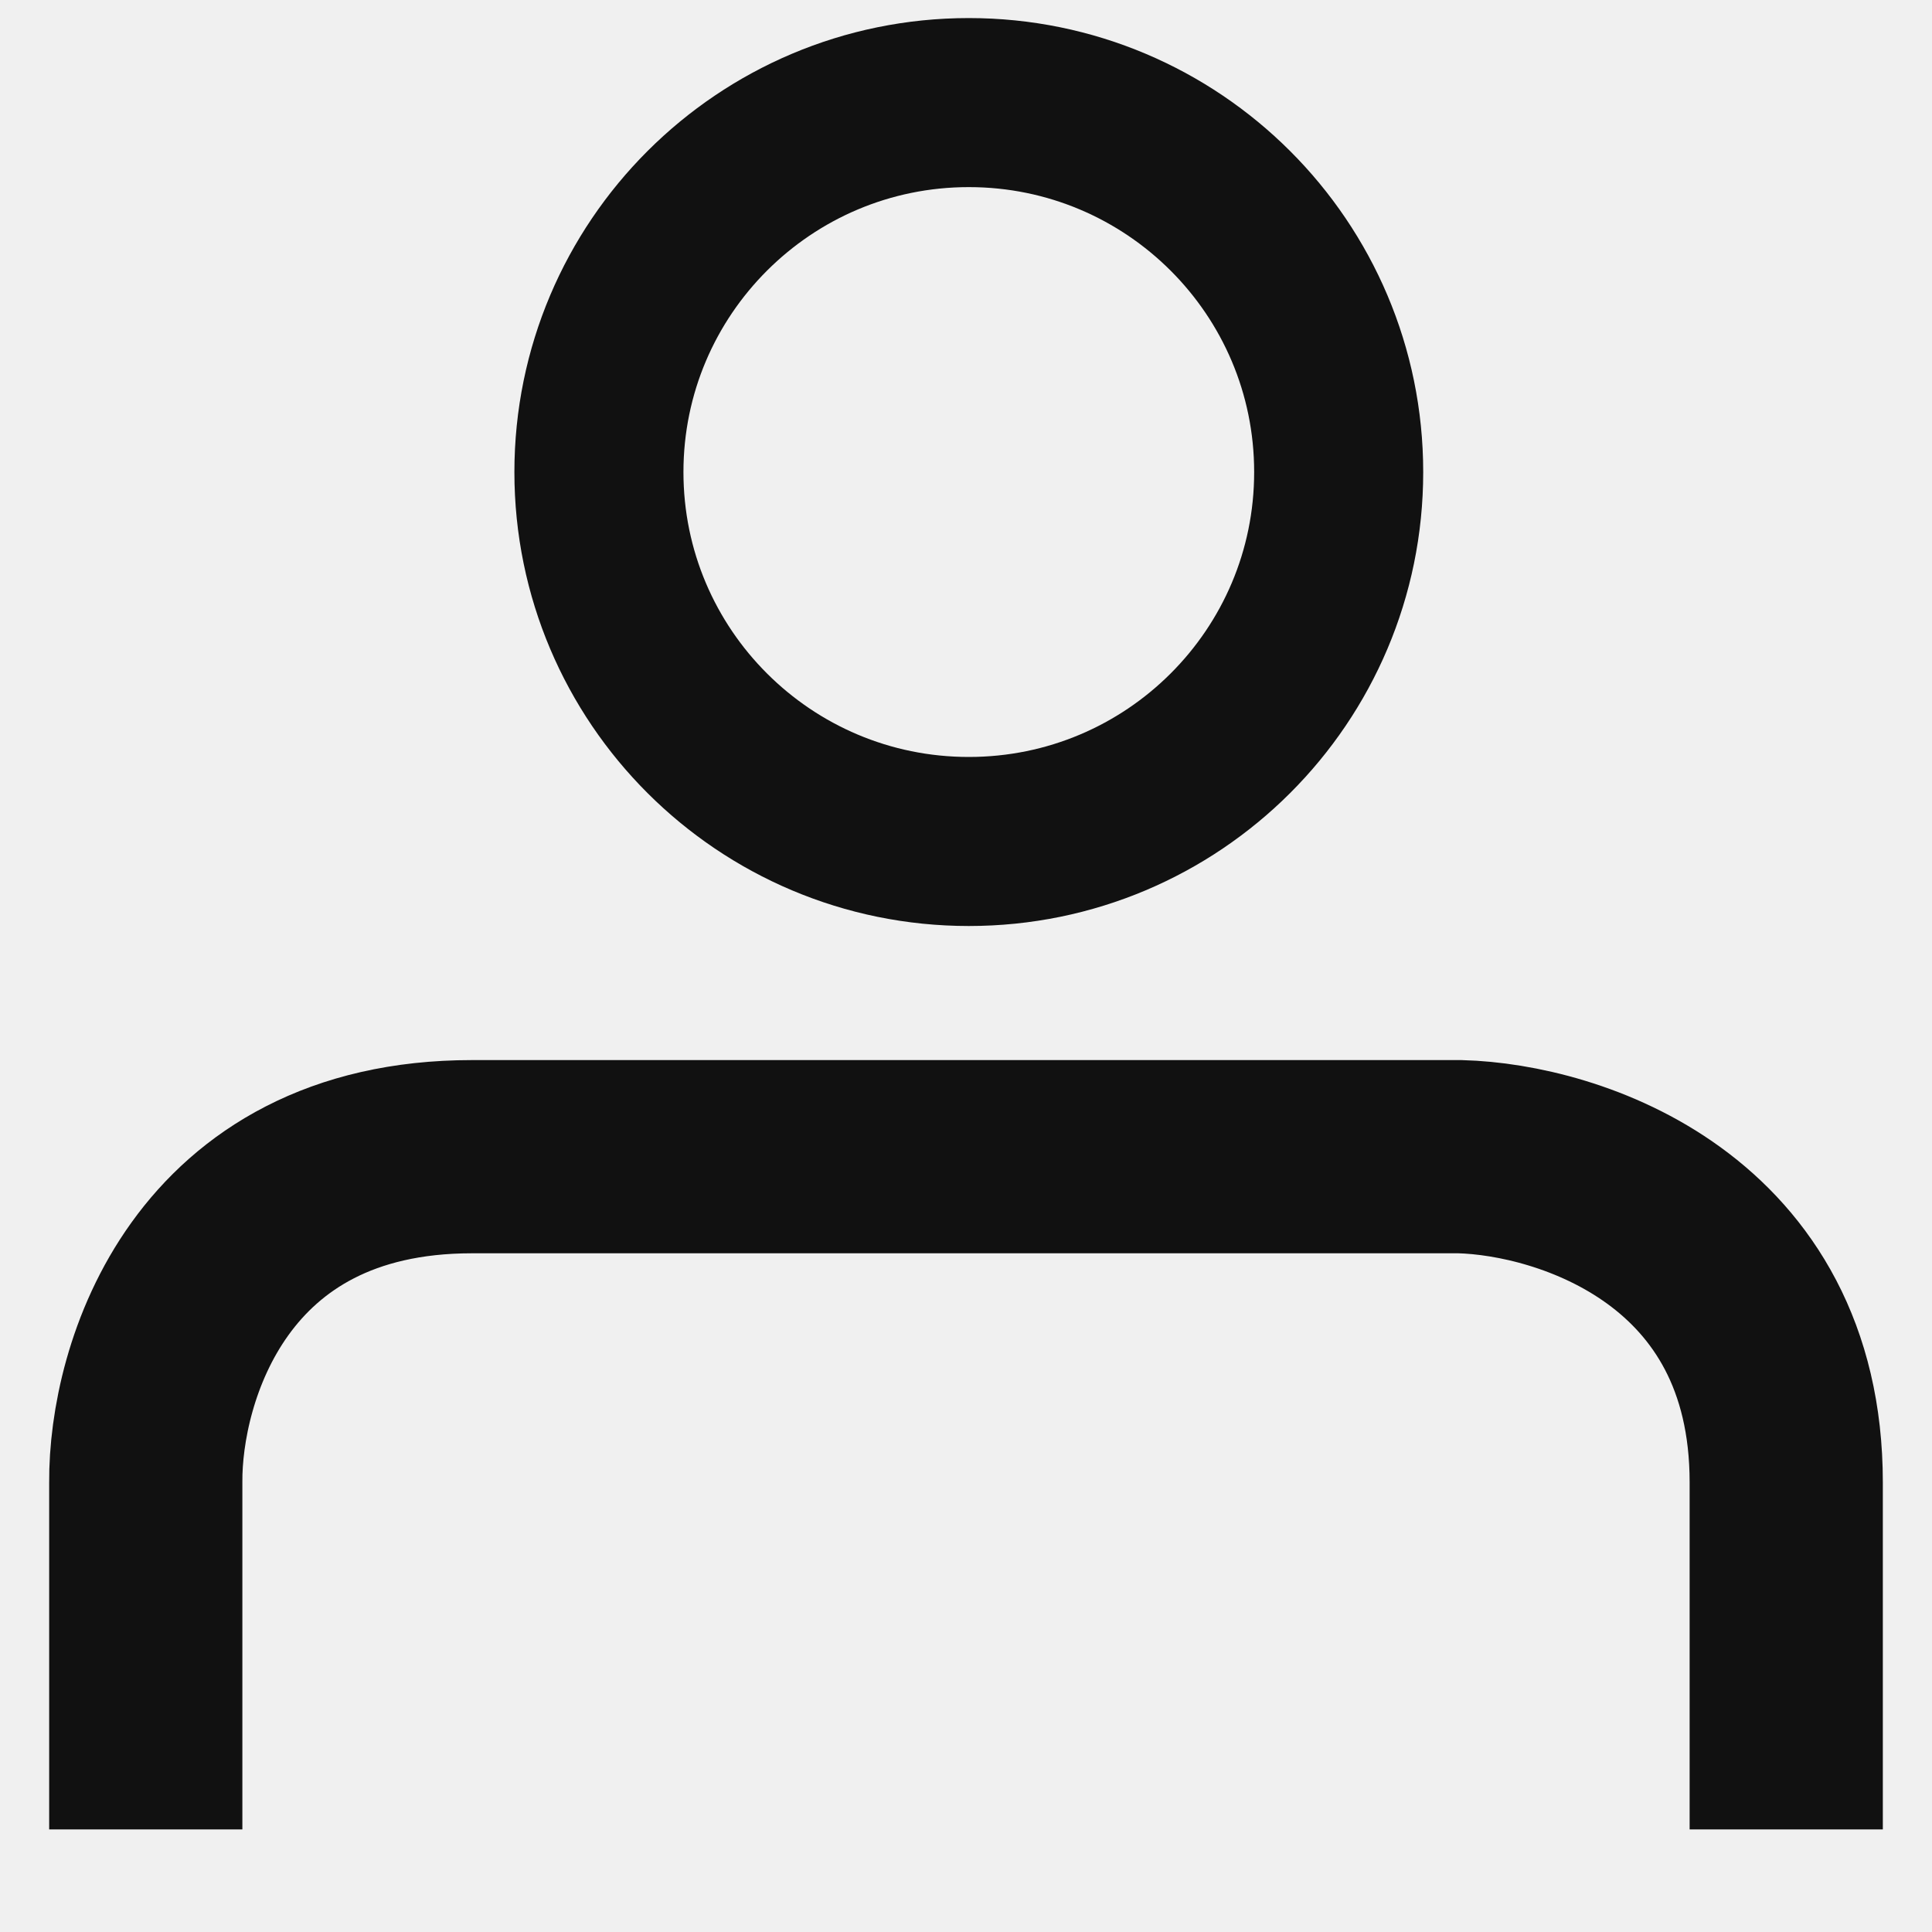
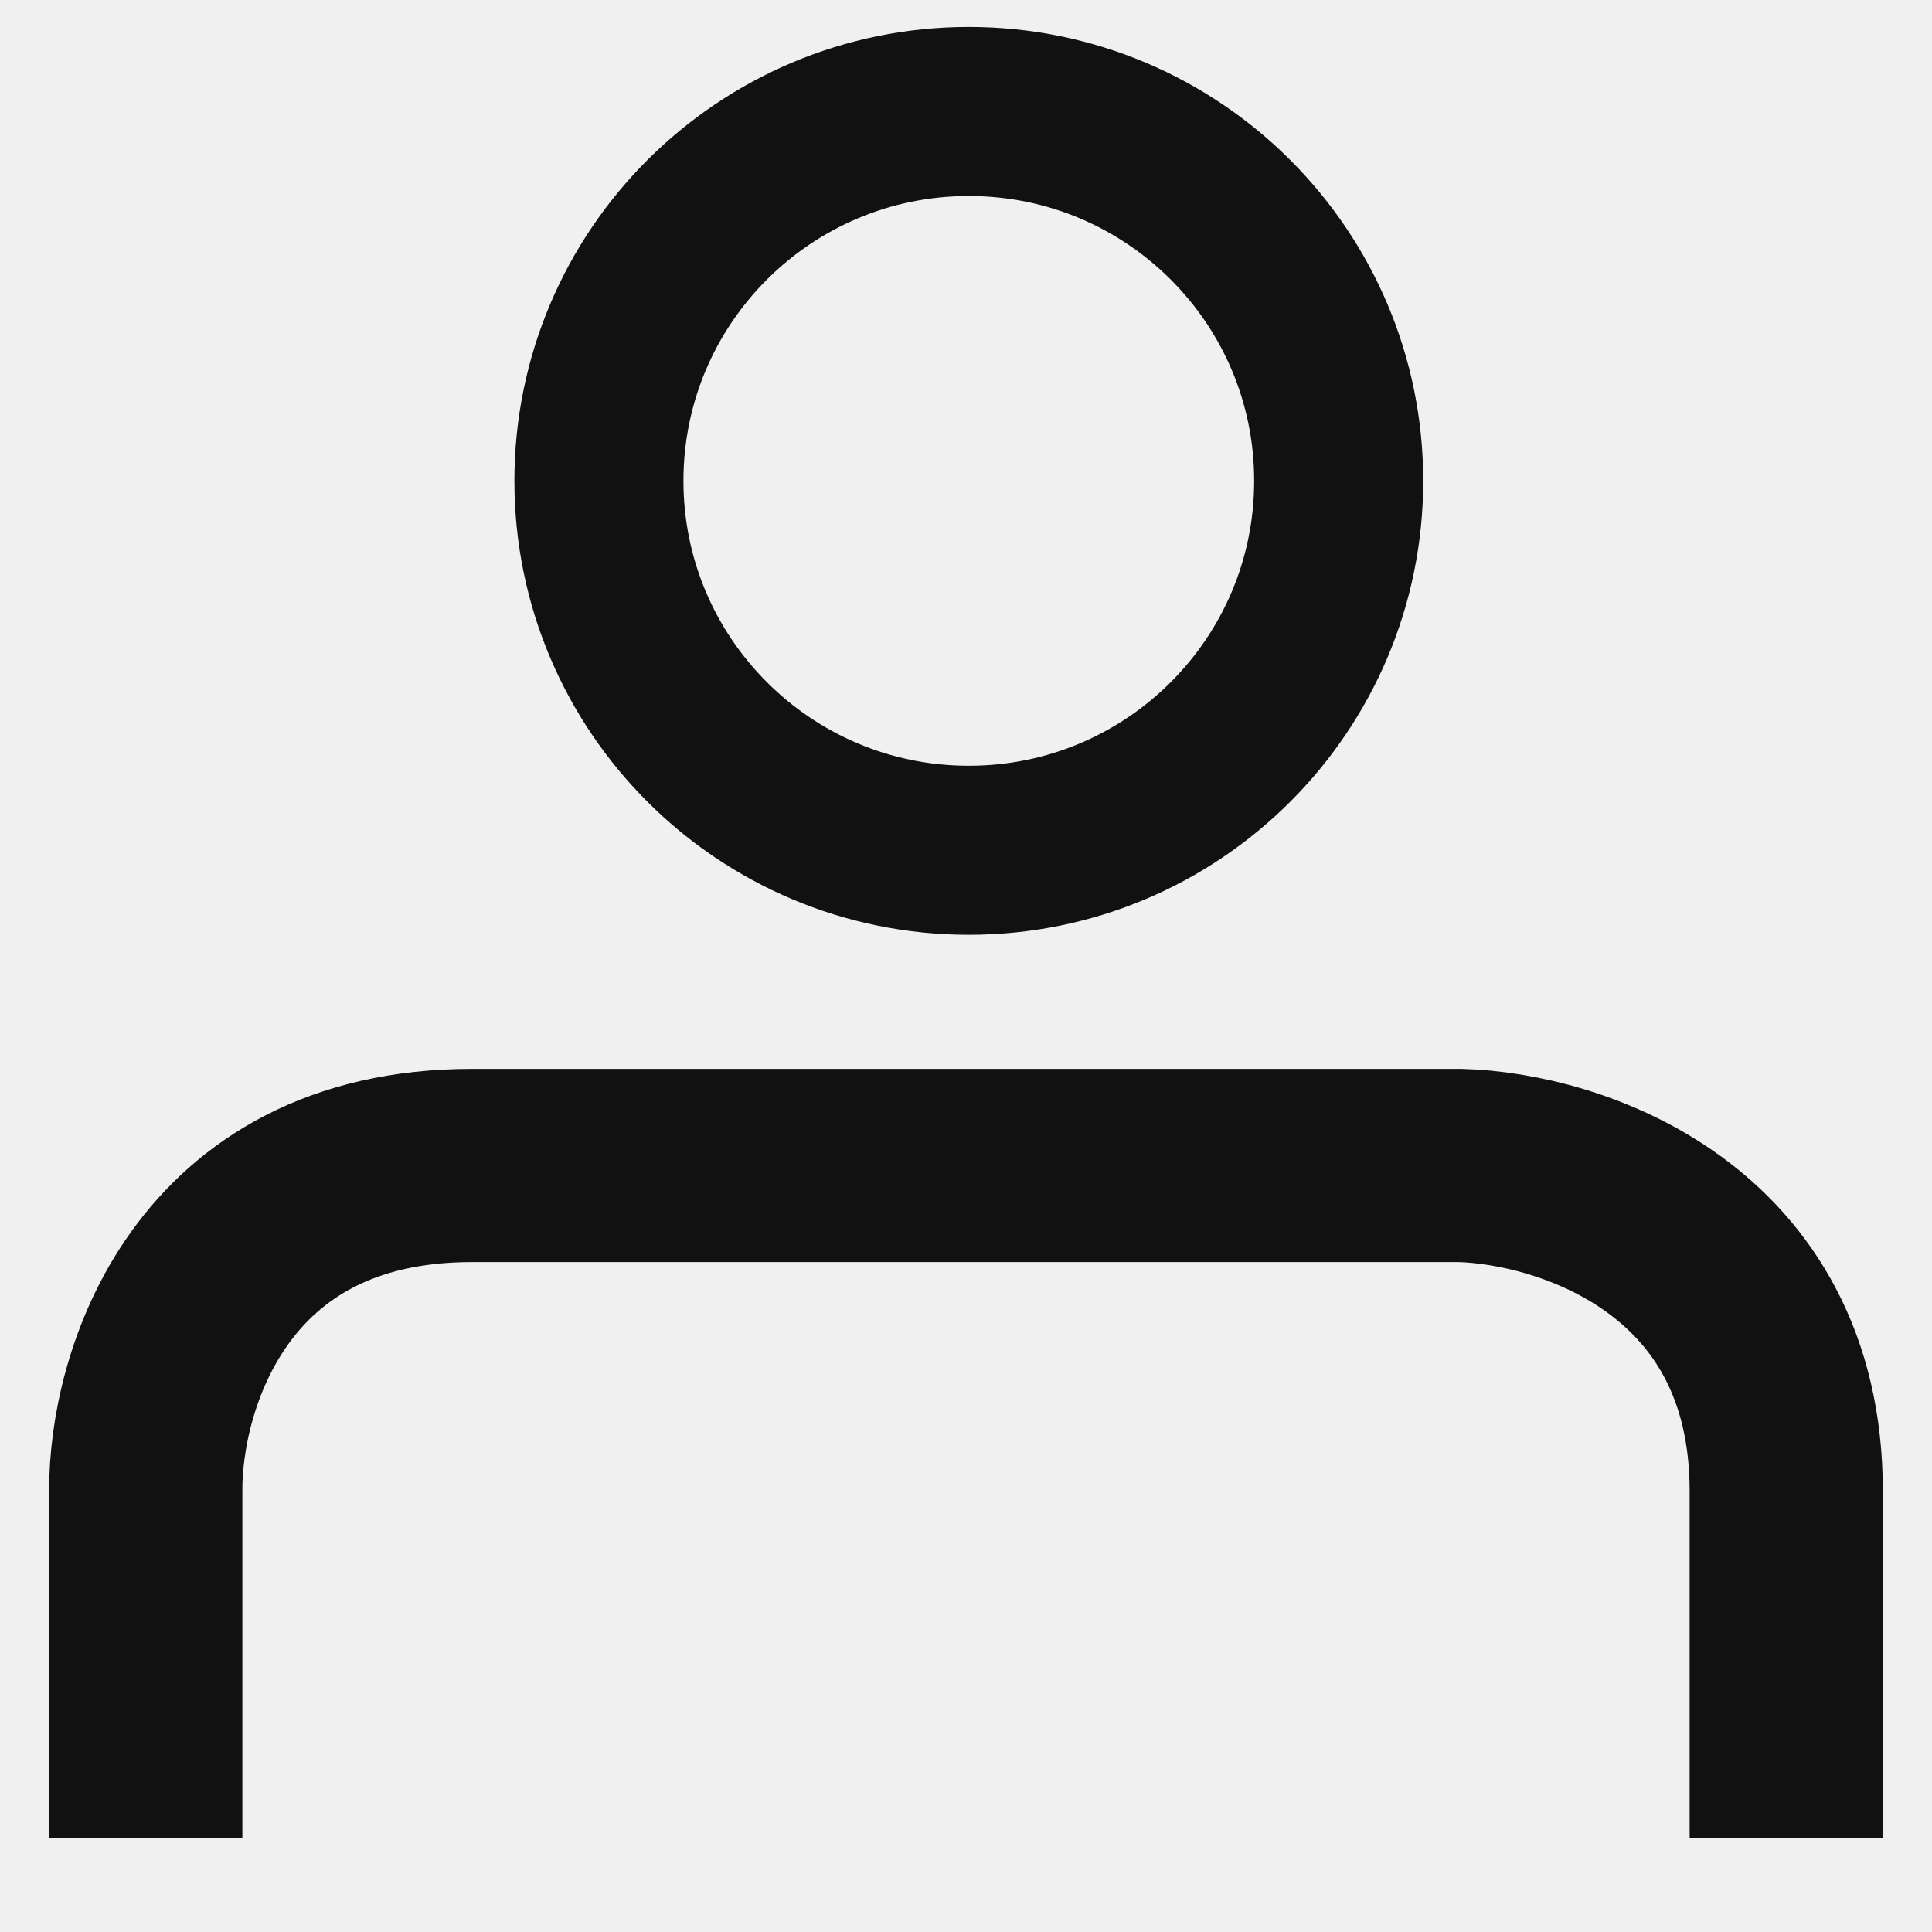
<svg xmlns="http://www.w3.org/2000/svg" width="20" height="20" viewBox="0 0 20 20" fill="none">
-   <path d="M10.029 8.711C12.144 8.711 13.858 6.999 13.858 4.887C13.858 2.775 12.144 1.062 10.029 1.062C7.915 1.062 6.2 2.775 6.2 4.887C6.2 6.999 7.915 8.711 10.029 8.711Z" stroke="#111111" stroke-width="1.75" />
-   <path d="M1.509 18.938V15.345C1.501 14.221 2.164 11.974 4.885 11.974H15.115C16.241 12.004 18.491 12.721 18.491 15.345V18.938" stroke="#111111" stroke-width="2" />
+   <g clip-path="url(#clip0_63_154)">
+     <path d="M10.029 8.802C12.144 8.802 13.858 7.09 13.858 4.978C13.858 2.866 12.144 1.154 10.029 1.154C7.915 1.154 6.2 2.866 6.2 4.978C6.2 7.09 7.915 8.802 10.029 8.802Z" stroke="#111111" stroke-width="1.75" />
+     <path d="M1.509 19.029V15.436C1.501 14.313 2.164 12.065 4.885 12.065H15.115C16.241 12.095 18.491 12.812 18.491 15.436V19.029" stroke="#111111" stroke-width="2" />
+   </g>
+   <defs>
+     <clipPath id="clip0_63_154">
+       <rect width="20" height="19" fill="white" transform="translate(0 0.0290527)" />
+     </clipPath>
+   </defs>
</svg>
